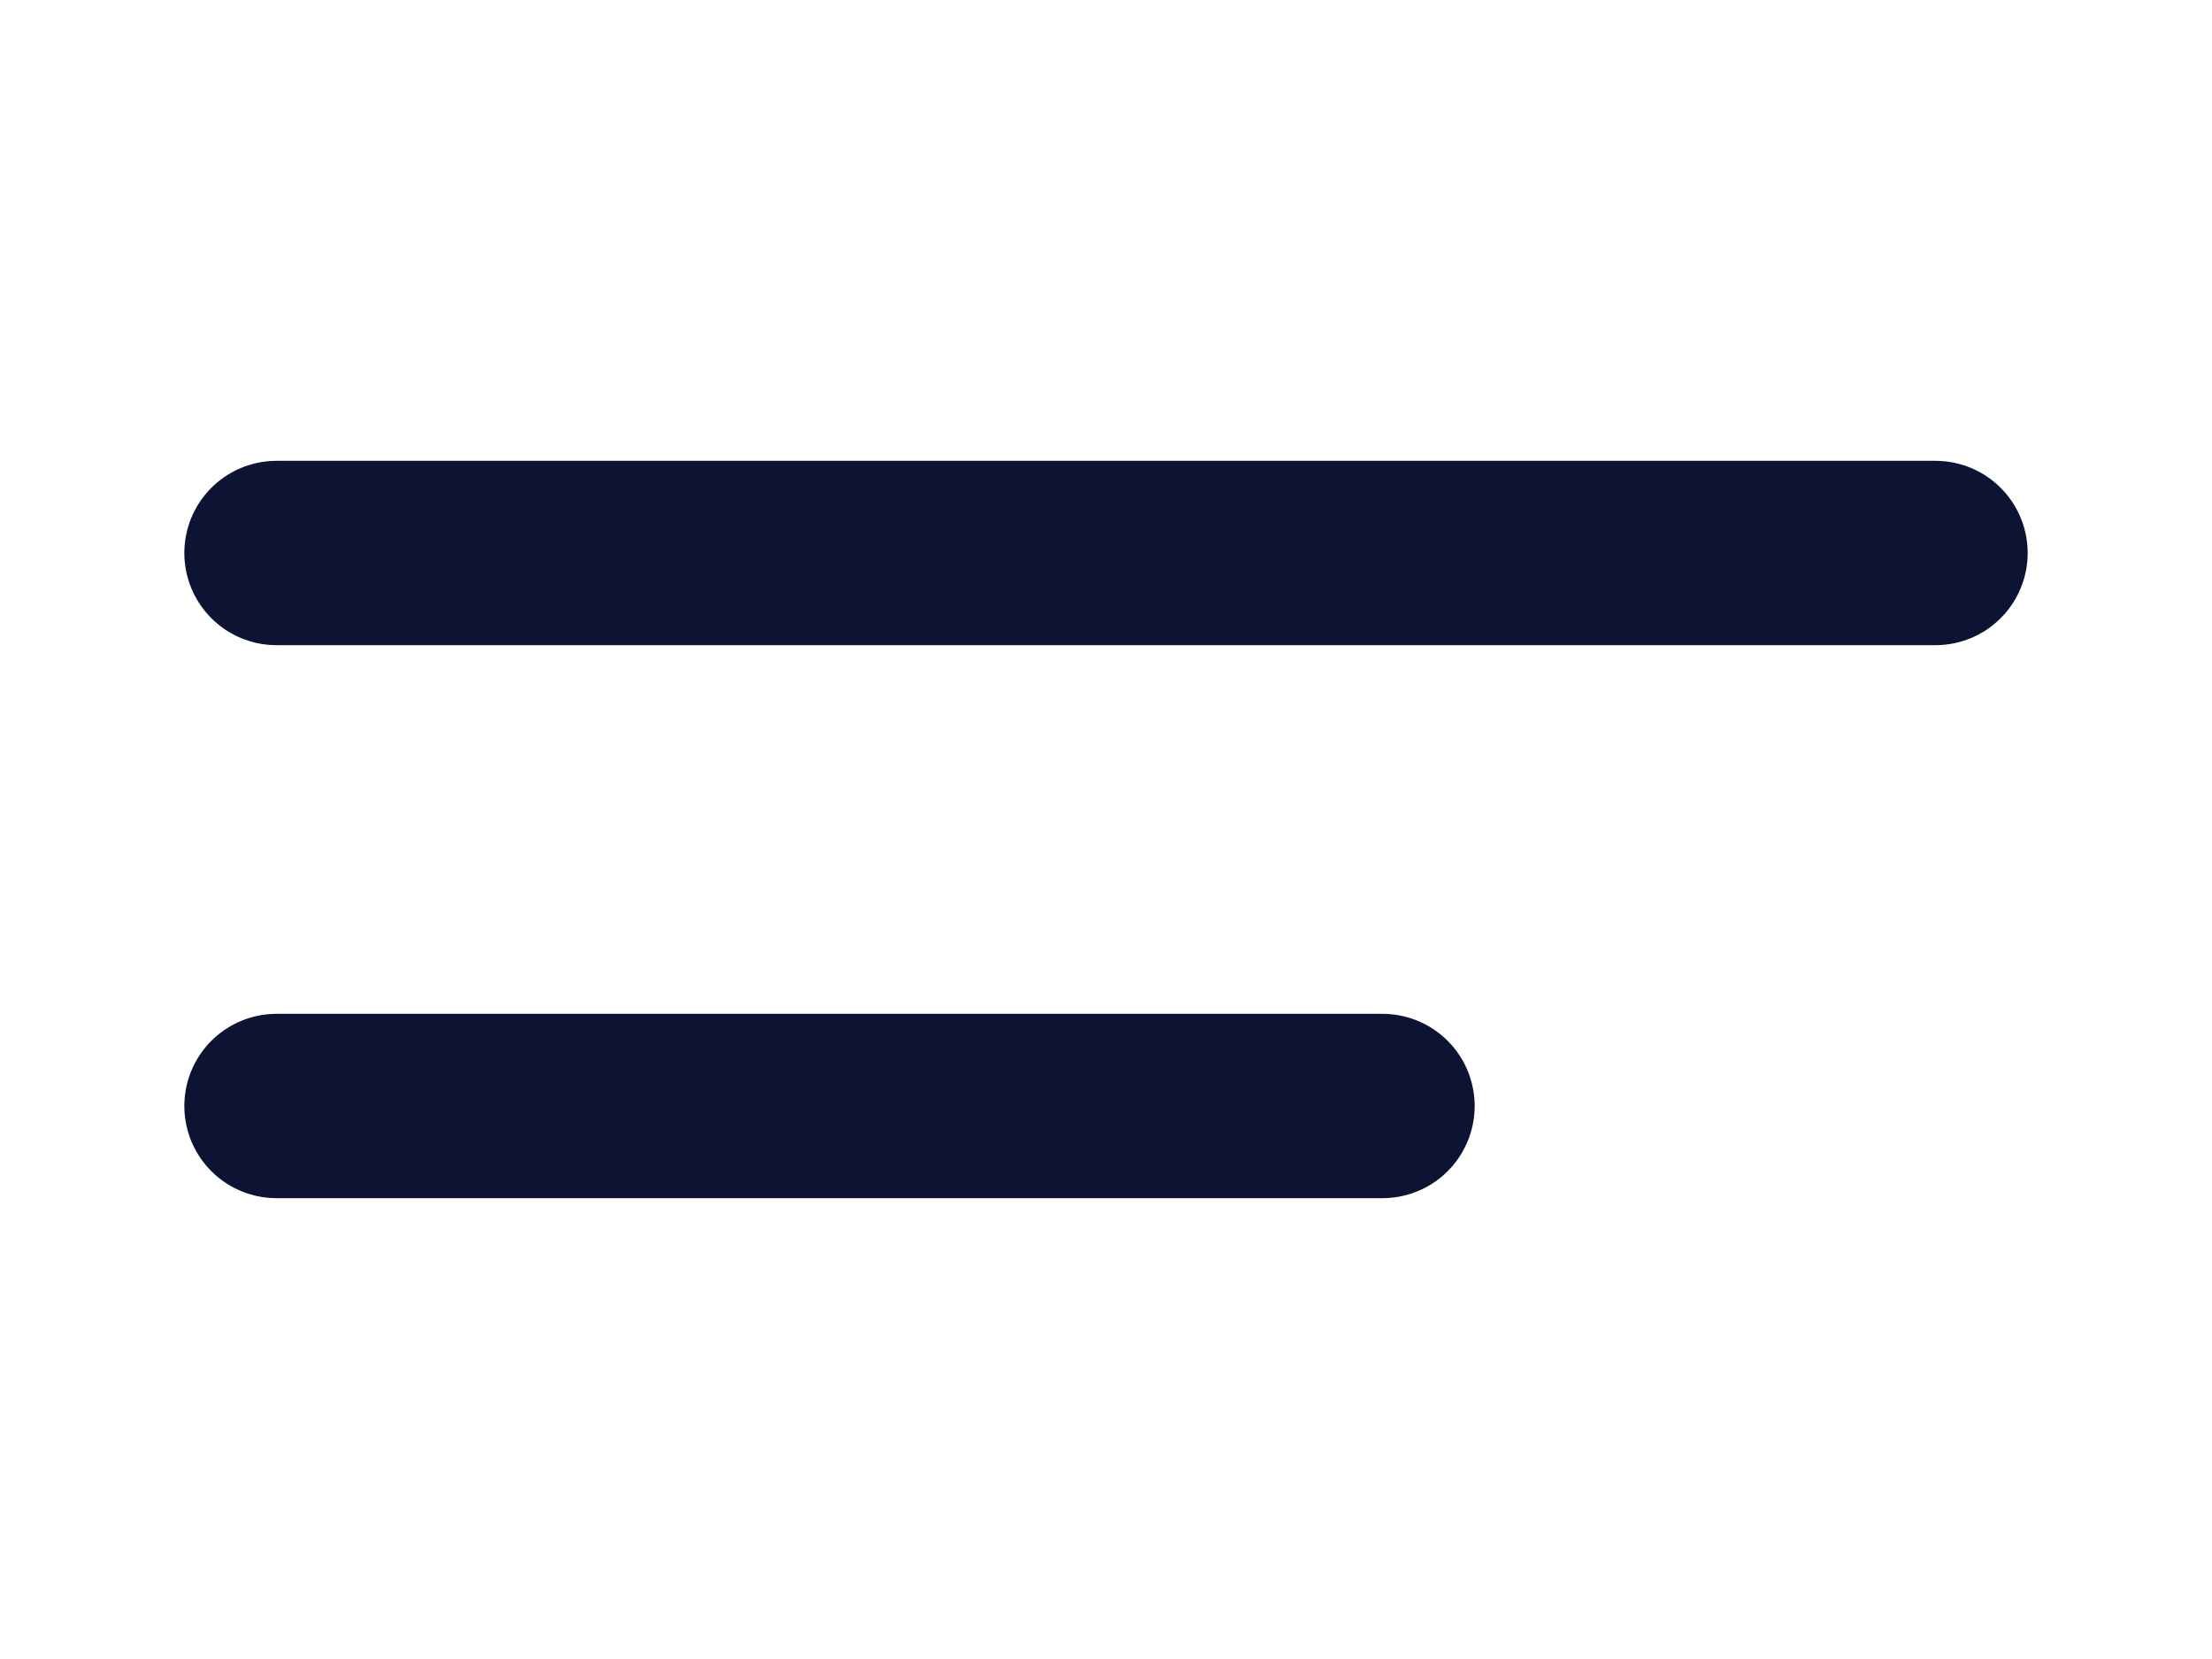
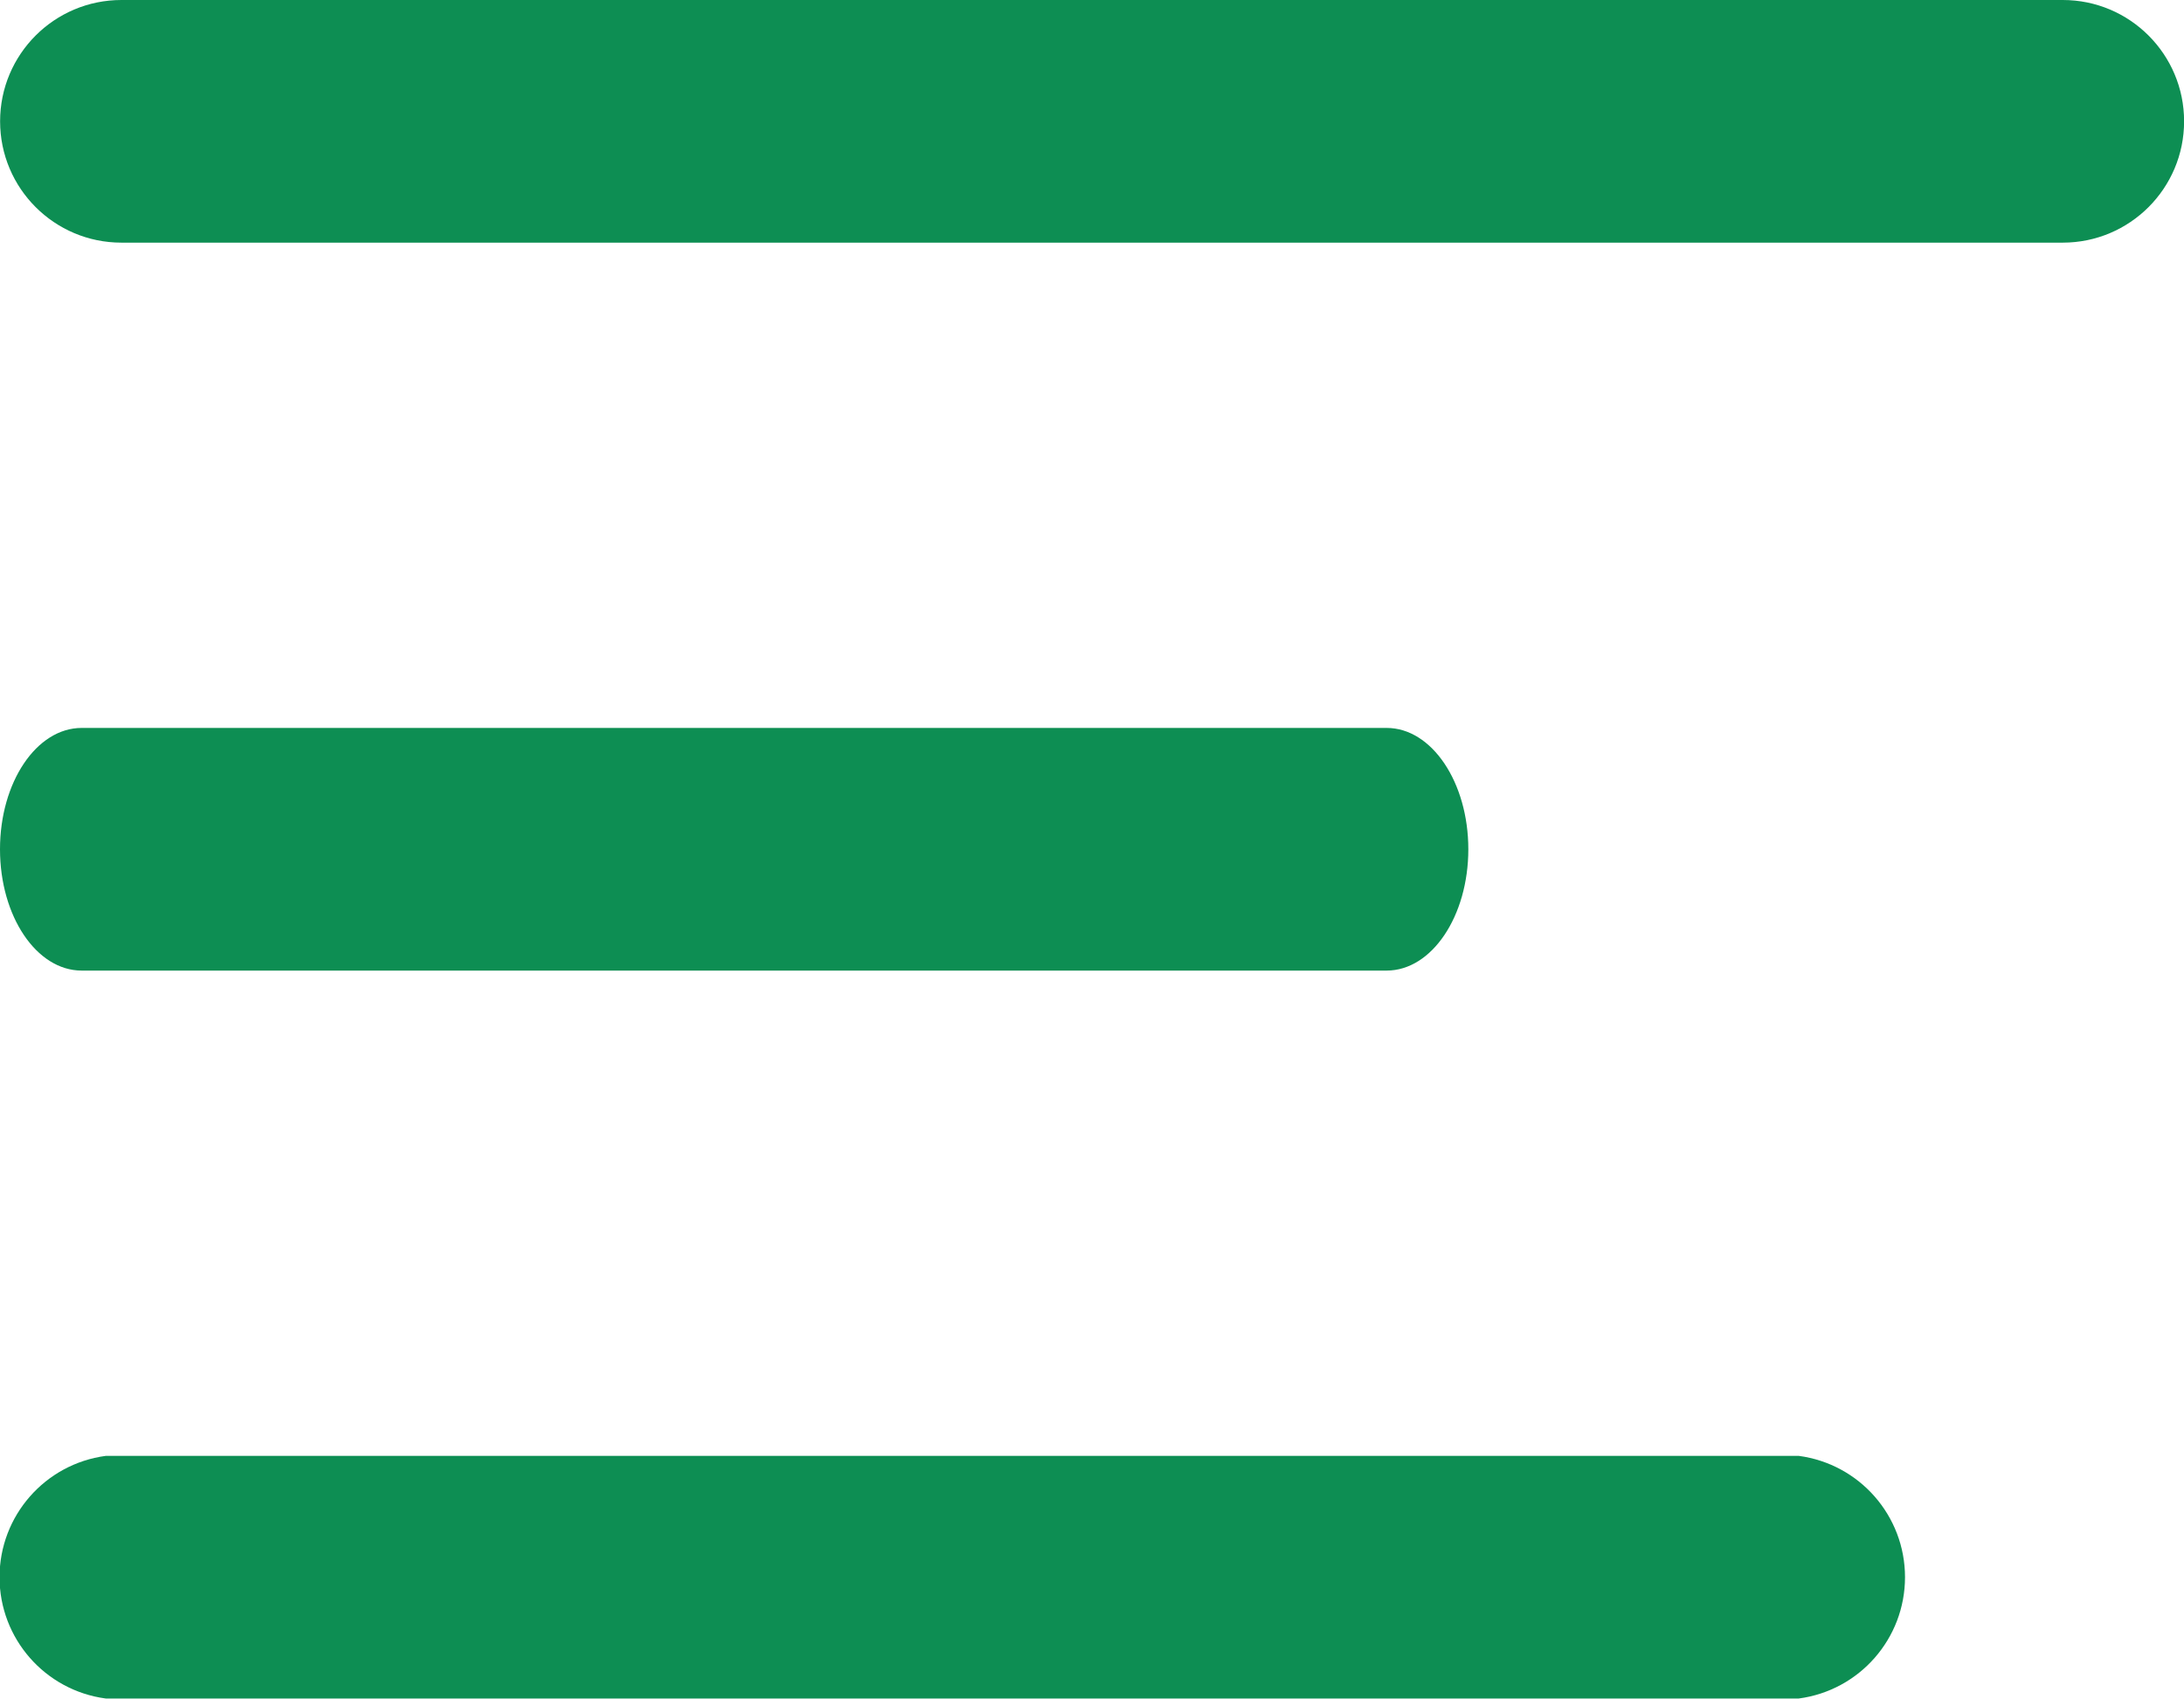
- <svg xmlns="http://www.w3.org/2000/svg" width="24" height="18" viewBox="0 0 24 18" fill="none">
-   <path d="M3 12H15" stroke="#0D1333" stroke-width="2" stroke-linecap="round" stroke-linejoin="round" />
-   <path d="M3 6H21" stroke="#0D1333" stroke-width="2" stroke-linecap="round" stroke-linejoin="round" />
+ <svg xmlns="http://www.w3.org/2000/svg" width="22.5" height="17.5" viewBox="0 0 22.5 17.5">
+   <defs>
+     <clipPath id="clip-path">
+       <path id="_Icon_Color" data-name="🎨 Icon Color" d="M1.25,17.5a1.25,1.25,0,1,1,0-2.5h20a1.25,1.25,0,1,1,0,2.5Zm0-7.5a1.25,1.25,0,1,1,0-2.5h20a1.25,1.25,0,0,1,0,2.5Zm0-7.5a1.25,1.25,0,0,1,0-2.5h20a1.25,1.25,0,0,1,0,2.5Z" transform="translate(0.75 0.25)" fill="#0d8e53" />
+     </clipPath>
+   </defs>
+   <g id="_22_Icons_Filled_Star" data-name="22) Icons/Filled/Star" transform="translate(-0.75 -0.25)">
+     <path id="_Icon_Color-2" data-name="🎨 Icon Color" d="M1.09,17.5a1.261,1.261,0,0,1,0-2.5H18.531a1.261,1.261,0,0,1,0,2.5ZM.841,10C.376,10,0,9.44,0,8.75S.376,7.5.841,7.5H14.286c.464,0,.841.56.841,1.25S14.75,10,14.286,10Zm.41-7.5a1.25,1.25,0,0,1,0-2.5h20a1.25,1.25,0,0,1,0,2.5Z" transform="translate(0.75 0.25)" fill="#0d8e53" />
+   </g>
</svg>
